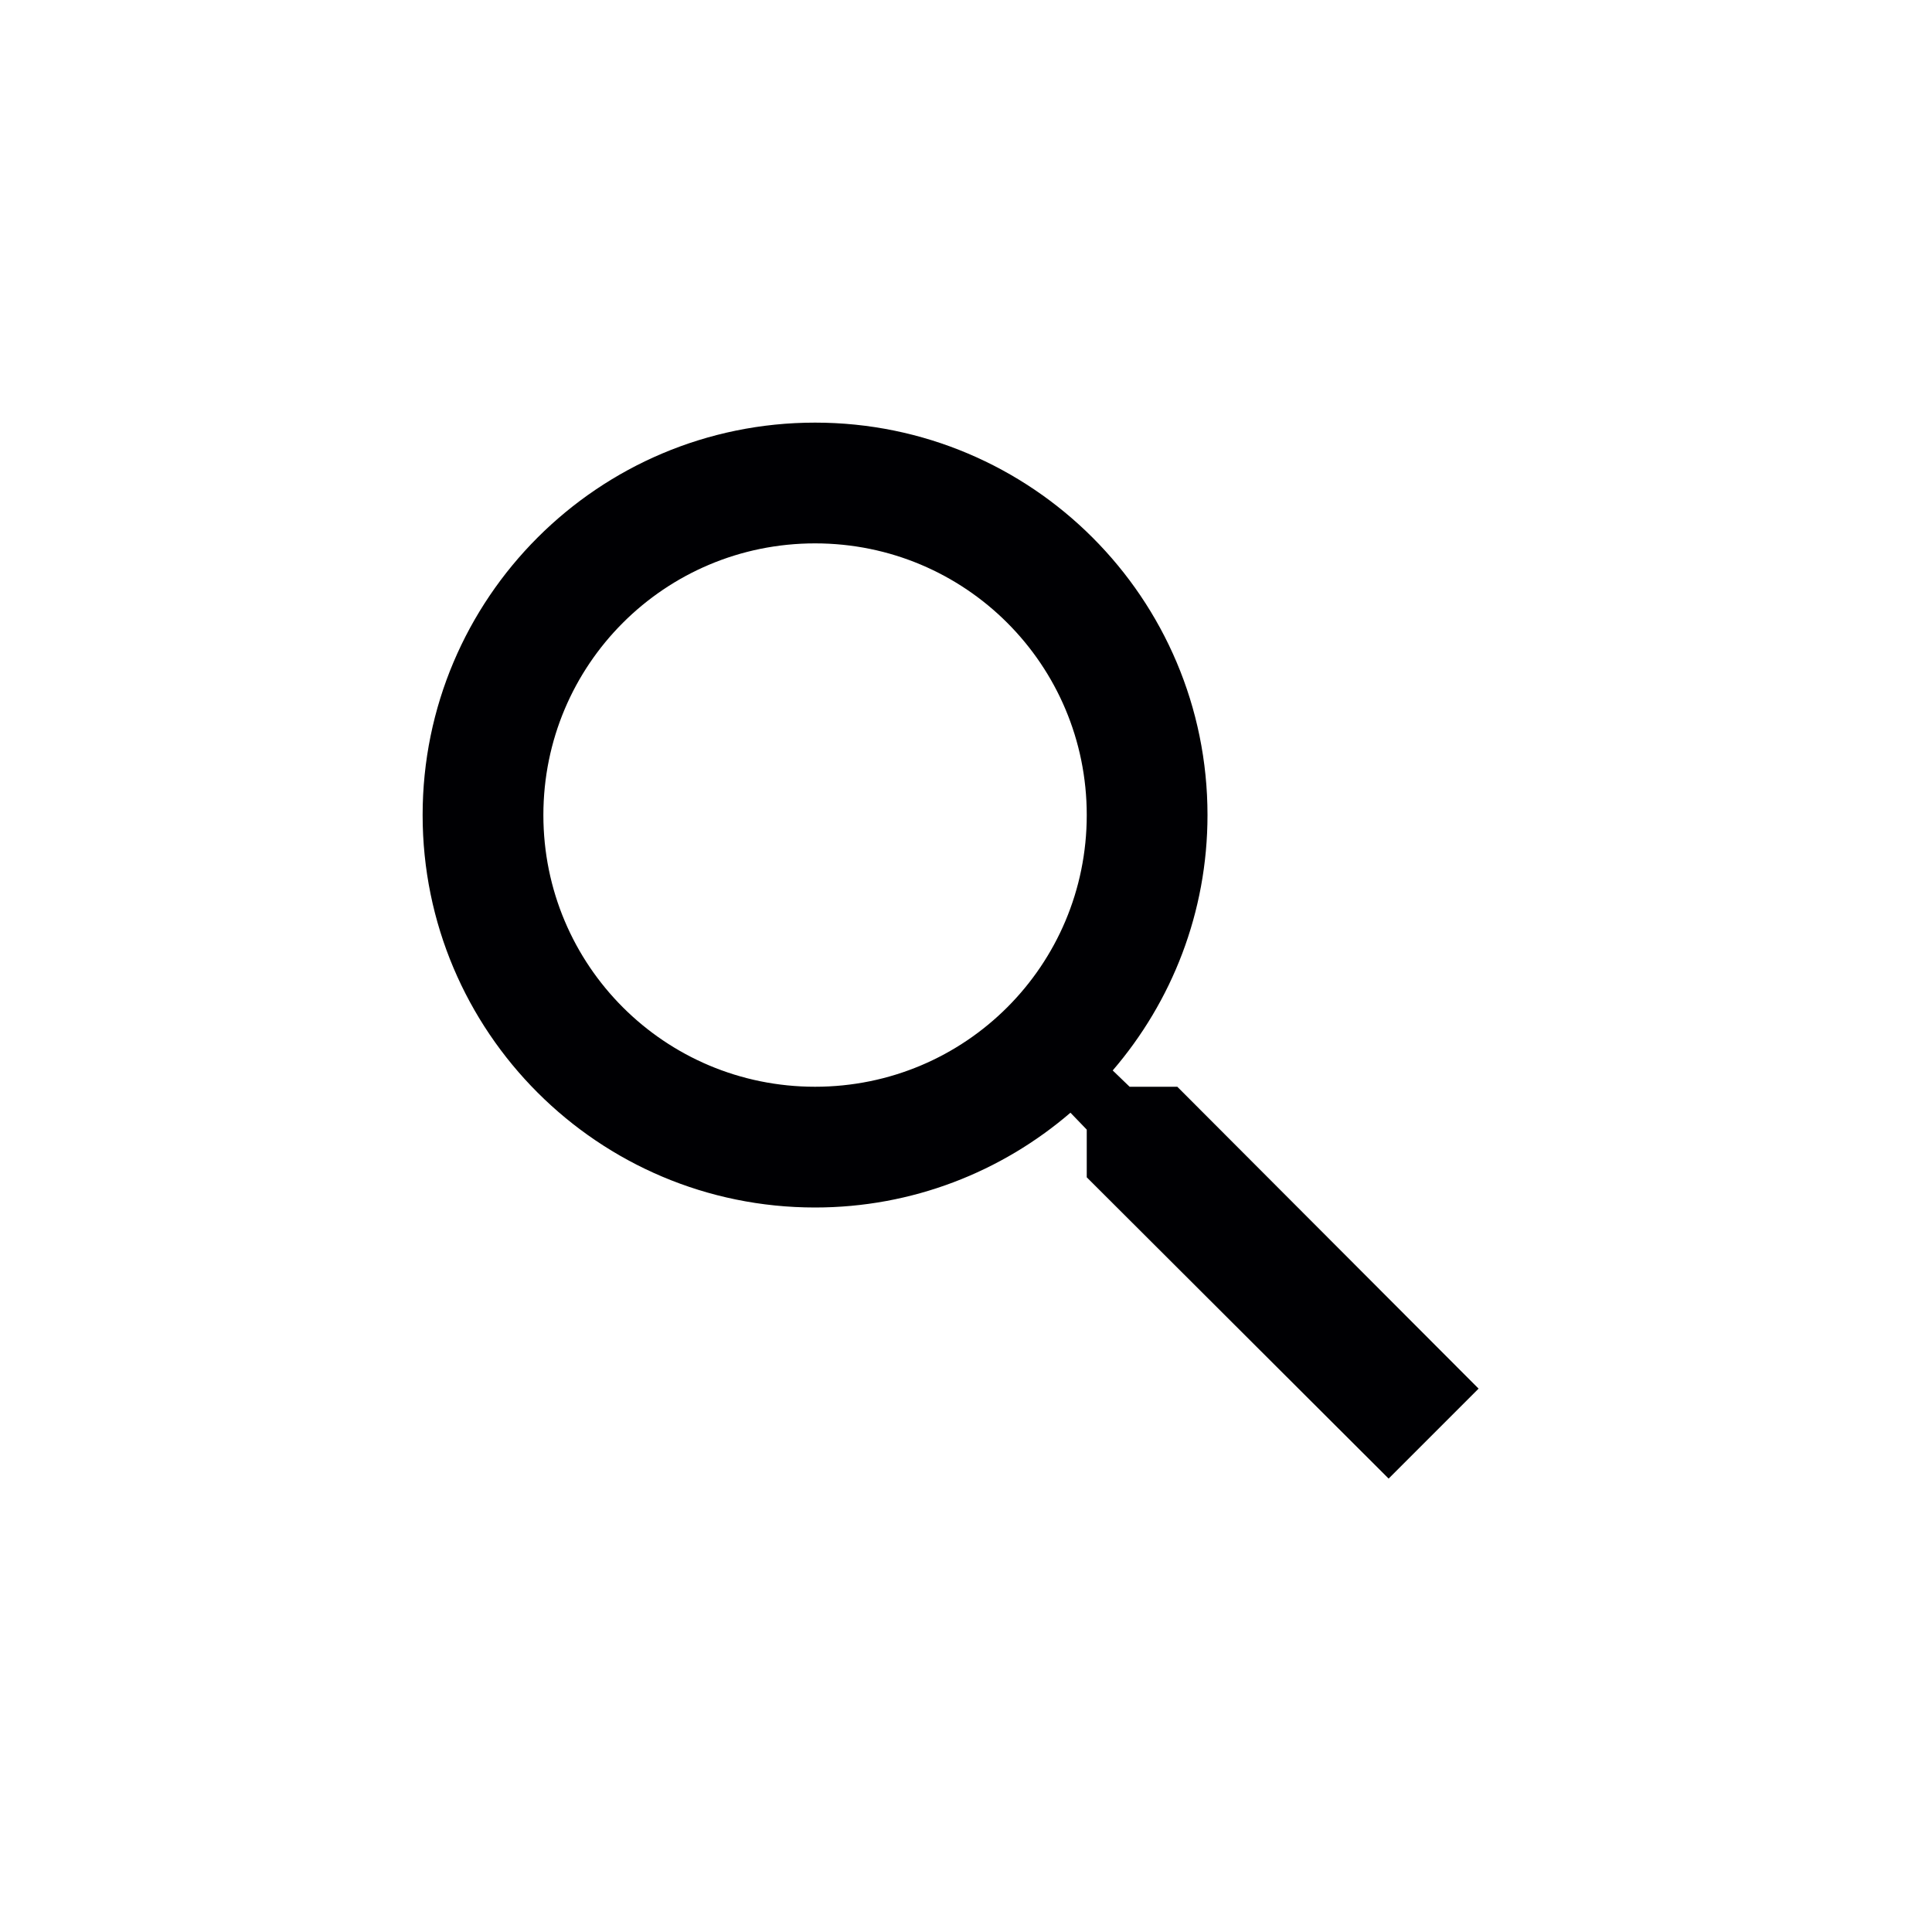
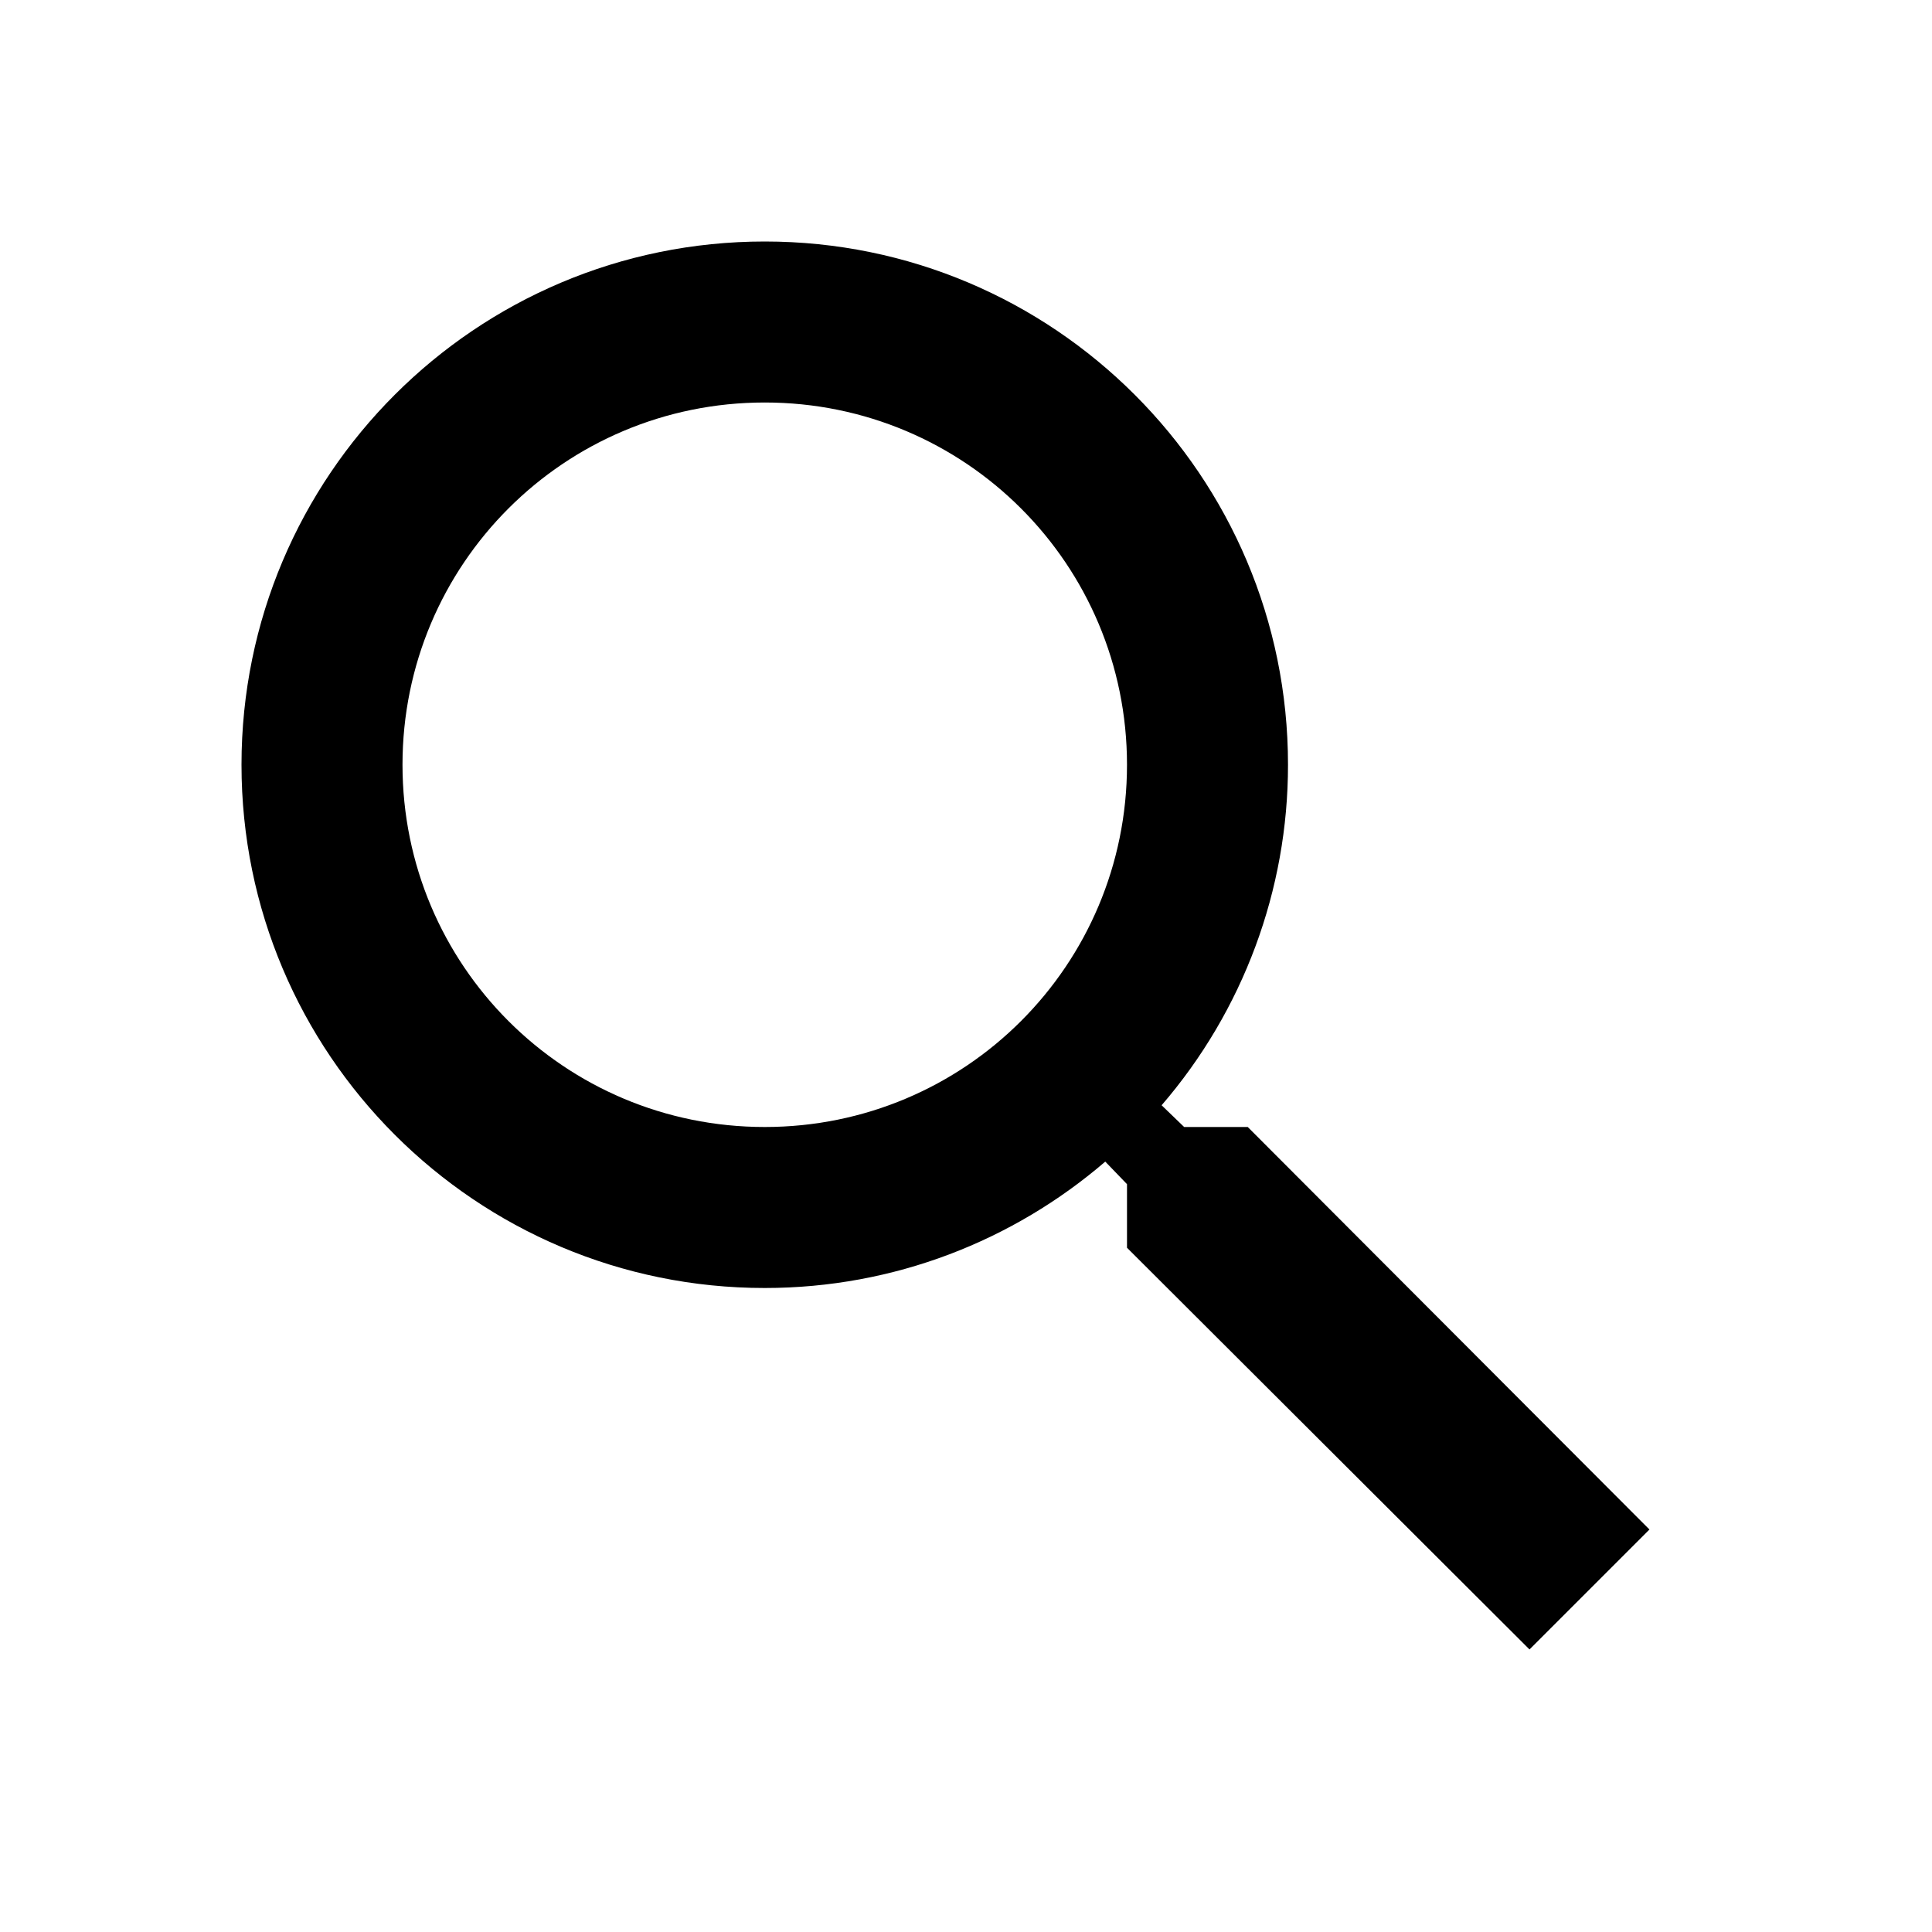
- <svg xmlns="http://www.w3.org/2000/svg" width="32px" height="32px" viewBox="0 0 32 32" version="1.1">
-   <defs />
-   <g id="Icons" stroke="none" stroke-width="1" fill="none" fill-rule="evenodd">
-     <g id="Desktop-HD" transform="translate(-1009, -195)" />
-     <g id="ic_search">
-       <g id="Page-1" transform="translate(4, 4)">
-         <polygon id="Stroke-1" stroke-opacity="0.008" stroke="#000000" stroke-width="1.33333335e-11" points="0 0 24 0 24 24 0 24" />
-         <path d="M15.5,14 L14.71,14 L14.43,13.73 C15.41,12.59 16,11.11 16,9.5 C16,5.91 13.09,3 9.5,3 C5.91,3 3,5.91 3,9.5 C3,13.09 5.91,16 9.5,16 C11.11,16 12.59,15.41 13.73,14.43 L14,14.71 L14,15.5 L19,20.49 L20.49,19 L15.5,14 L15.5,14 Z M9.5,14 C7.01,14 5,11.99 5,9.5 C5,7.01 7.01,5 9.5,5 C11.99,5 14,7.01 14,9.5 C14,11.99 11.99,14 9.5,14 L9.5,14 Z" id="Fill-2" fill="#000003" />
-       </g>
-     </g>
+ <svg xmlns="http://www.w3.org/2000/svg" width="24" height="24" viewBox="0 0 24 24">
+   <g fill="none" fill-rule="evenodd">
+     <path d="M0 0h24v24H0z" />
+     <path fill="#000" d="M15.5 14h-.79l-.28-.27A6.471 6.471 0 0 0 16 9.5 6.5 6.5 0 1 0 9.5 16c1.61 0 3.09-.59 4.23-1.57l.27.28v.79l5 4.99L20.49 19l-4.99-5zm-6 0C7.01 14 5 11.99 5 9.5S7.01 5 9.5 5 14 7.01 14 9.5 11.99 14 9.5 14z" />
  </g>
</svg>
